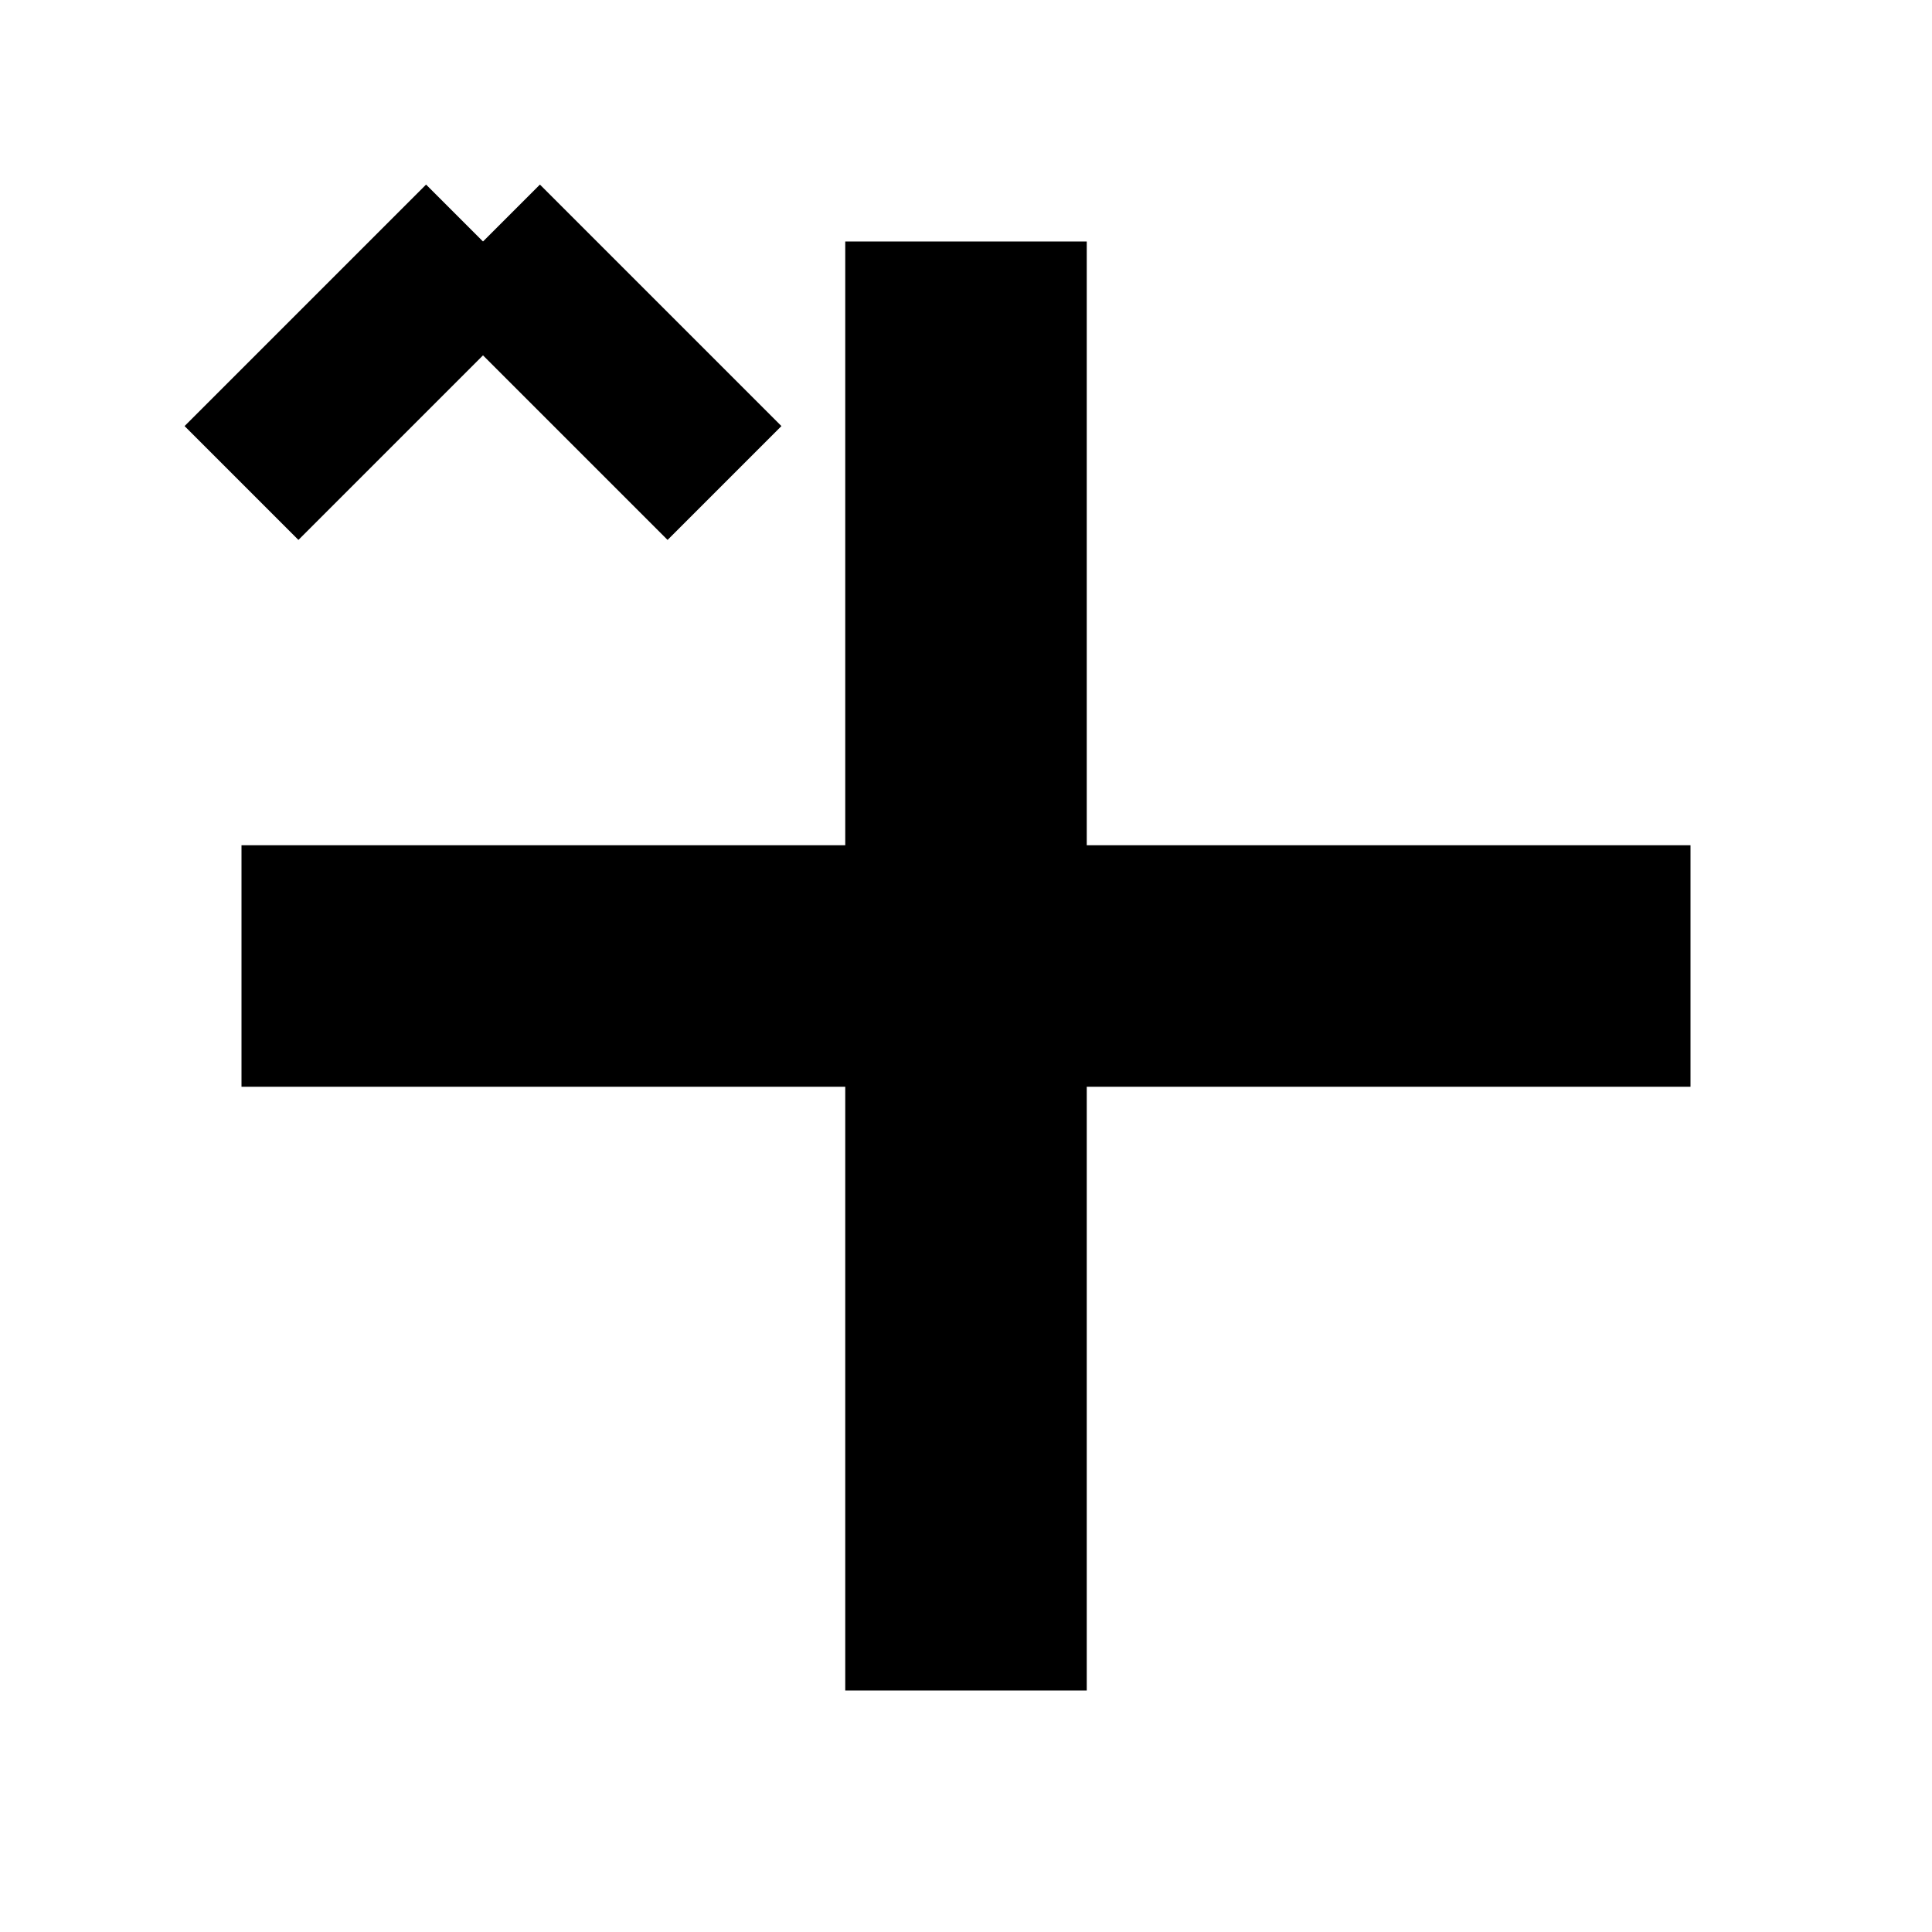
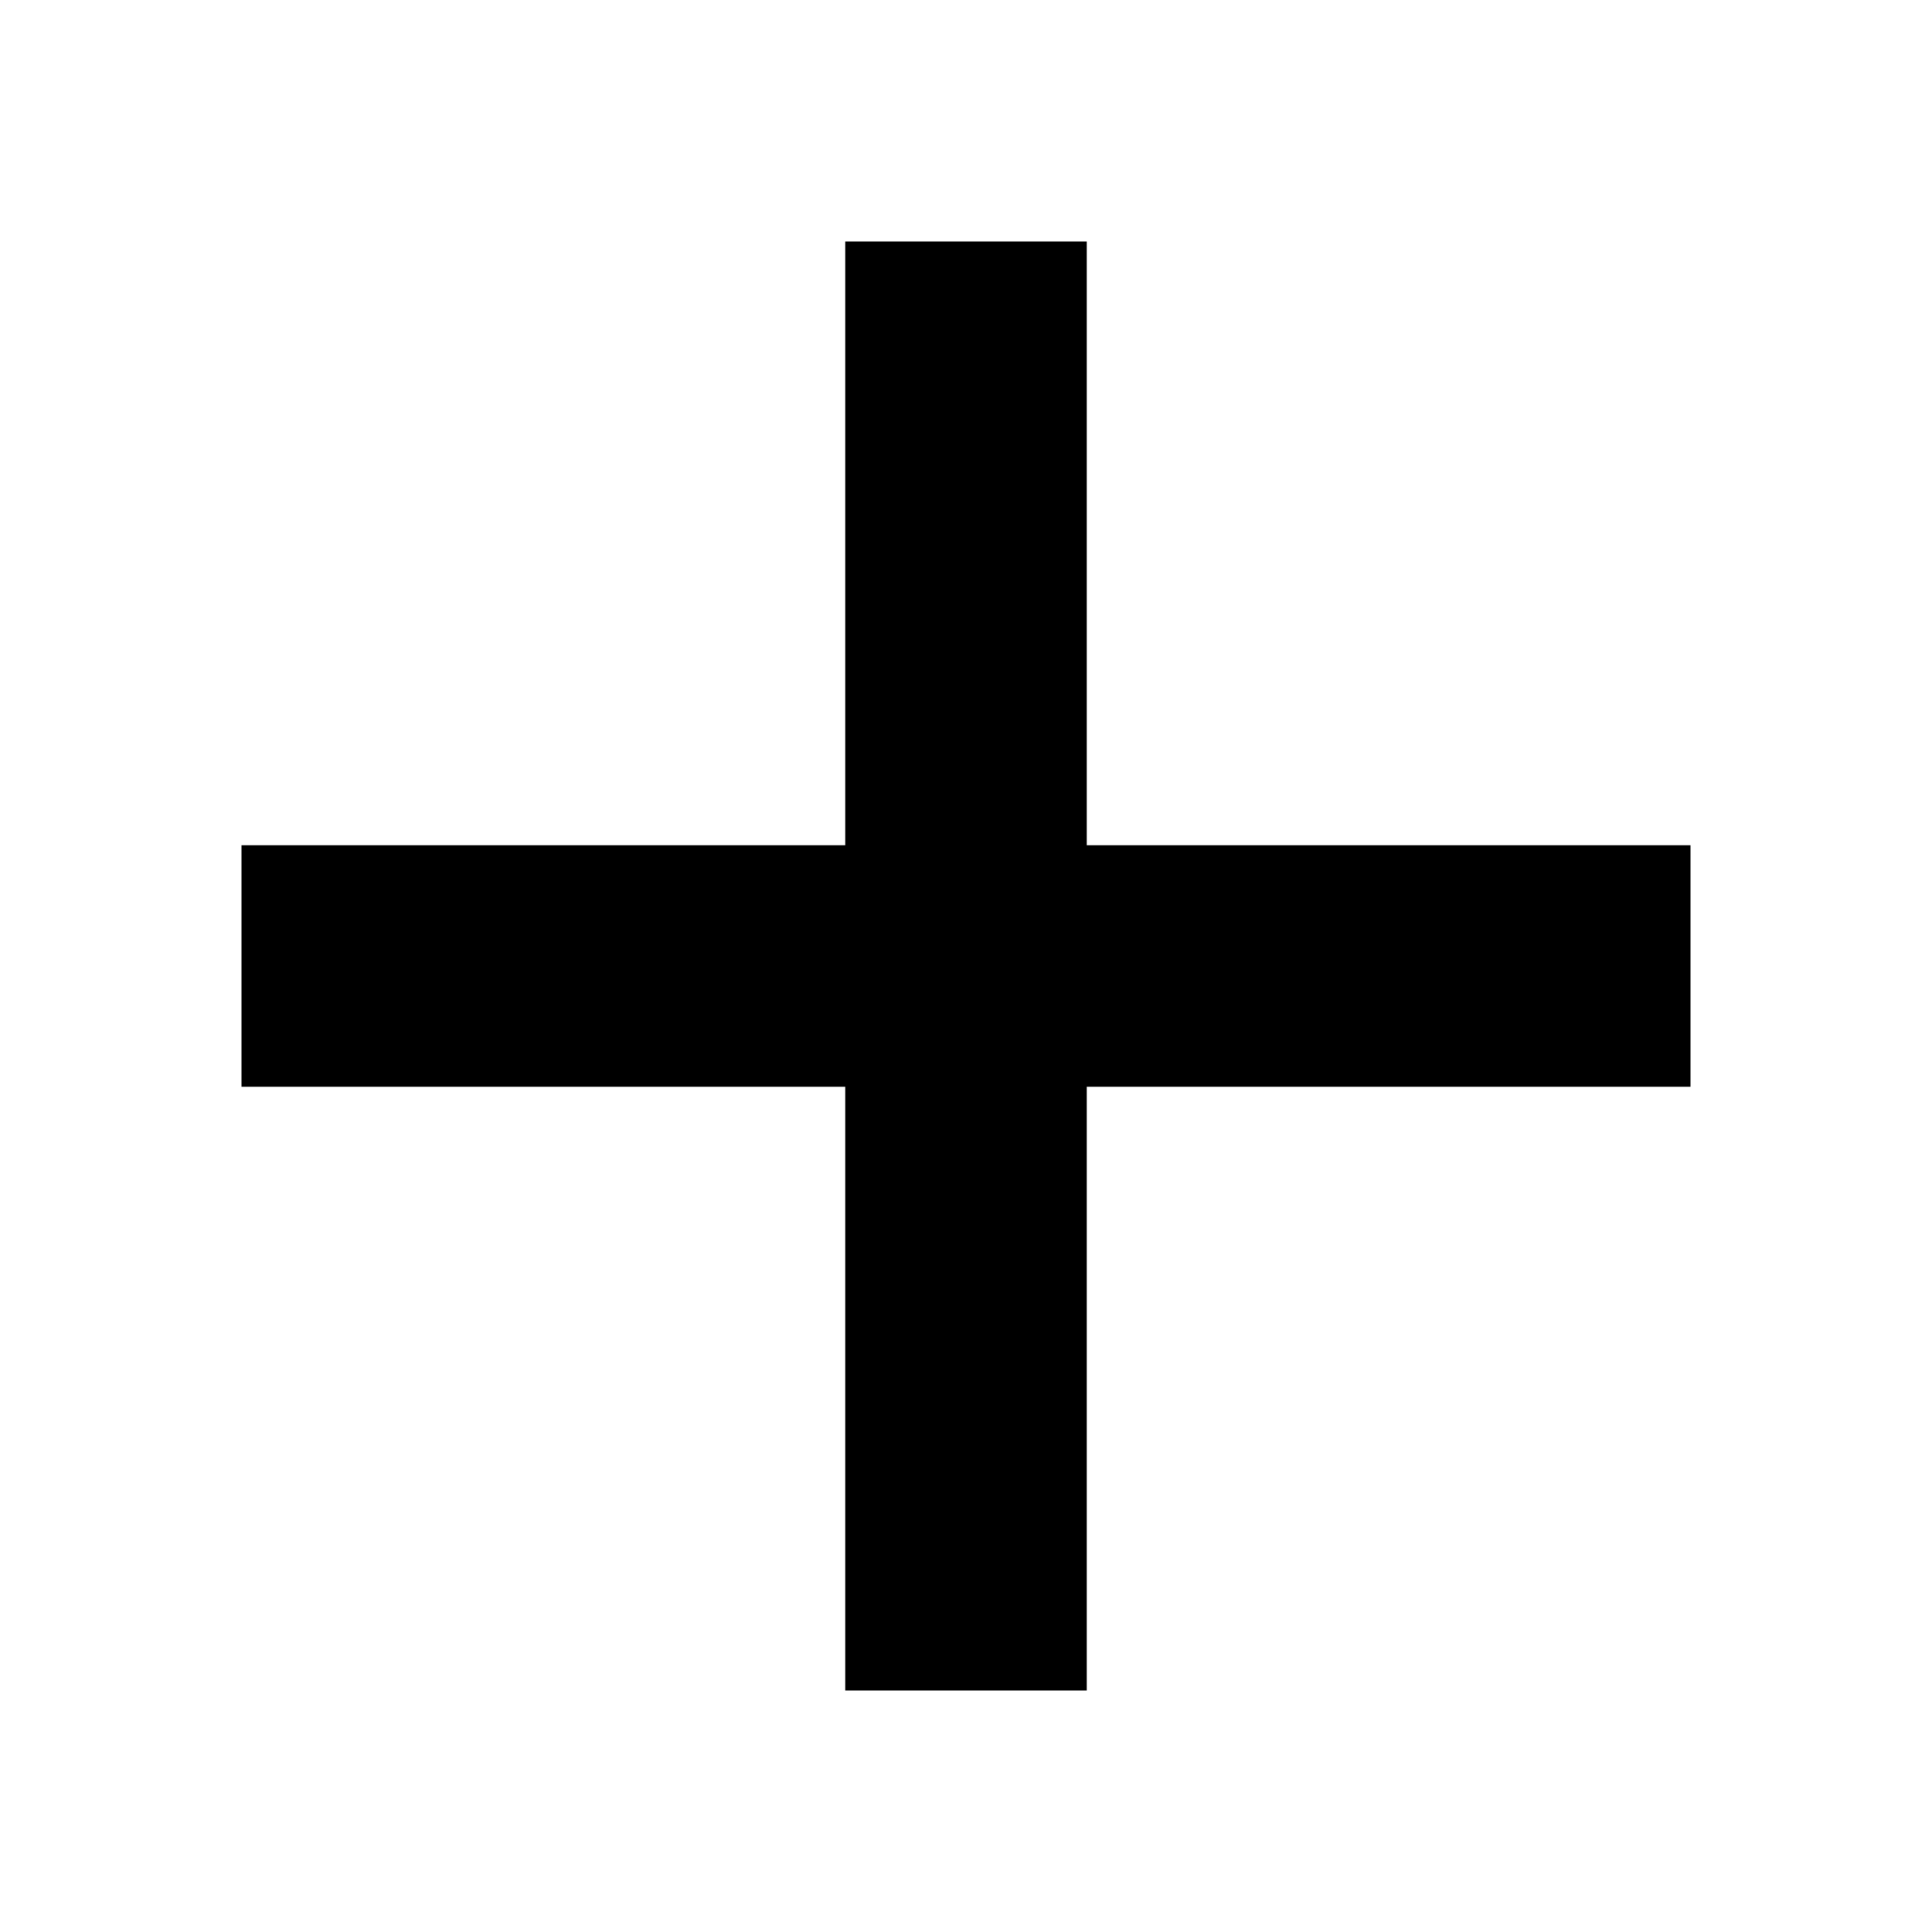
<svg xmlns="http://www.w3.org/2000/svg" height="24" viewBox="0 0 24 24" width="24">
  <line x1="12" y1="3" x2="12" y2="21" style="stroke:black; stroke-width:3" />
  <line x1="3" y1="12" x2="21" y2="12" style="stroke:black; stroke-width:3" />
-   <line x1="3" y1="6" x2="6" y2="3" style="stroke:black; stroke-width:2" />
-   <line x1="6" y1="3" x2="9" y2="6" style="stroke:black; stroke-width:2" />
</svg>
